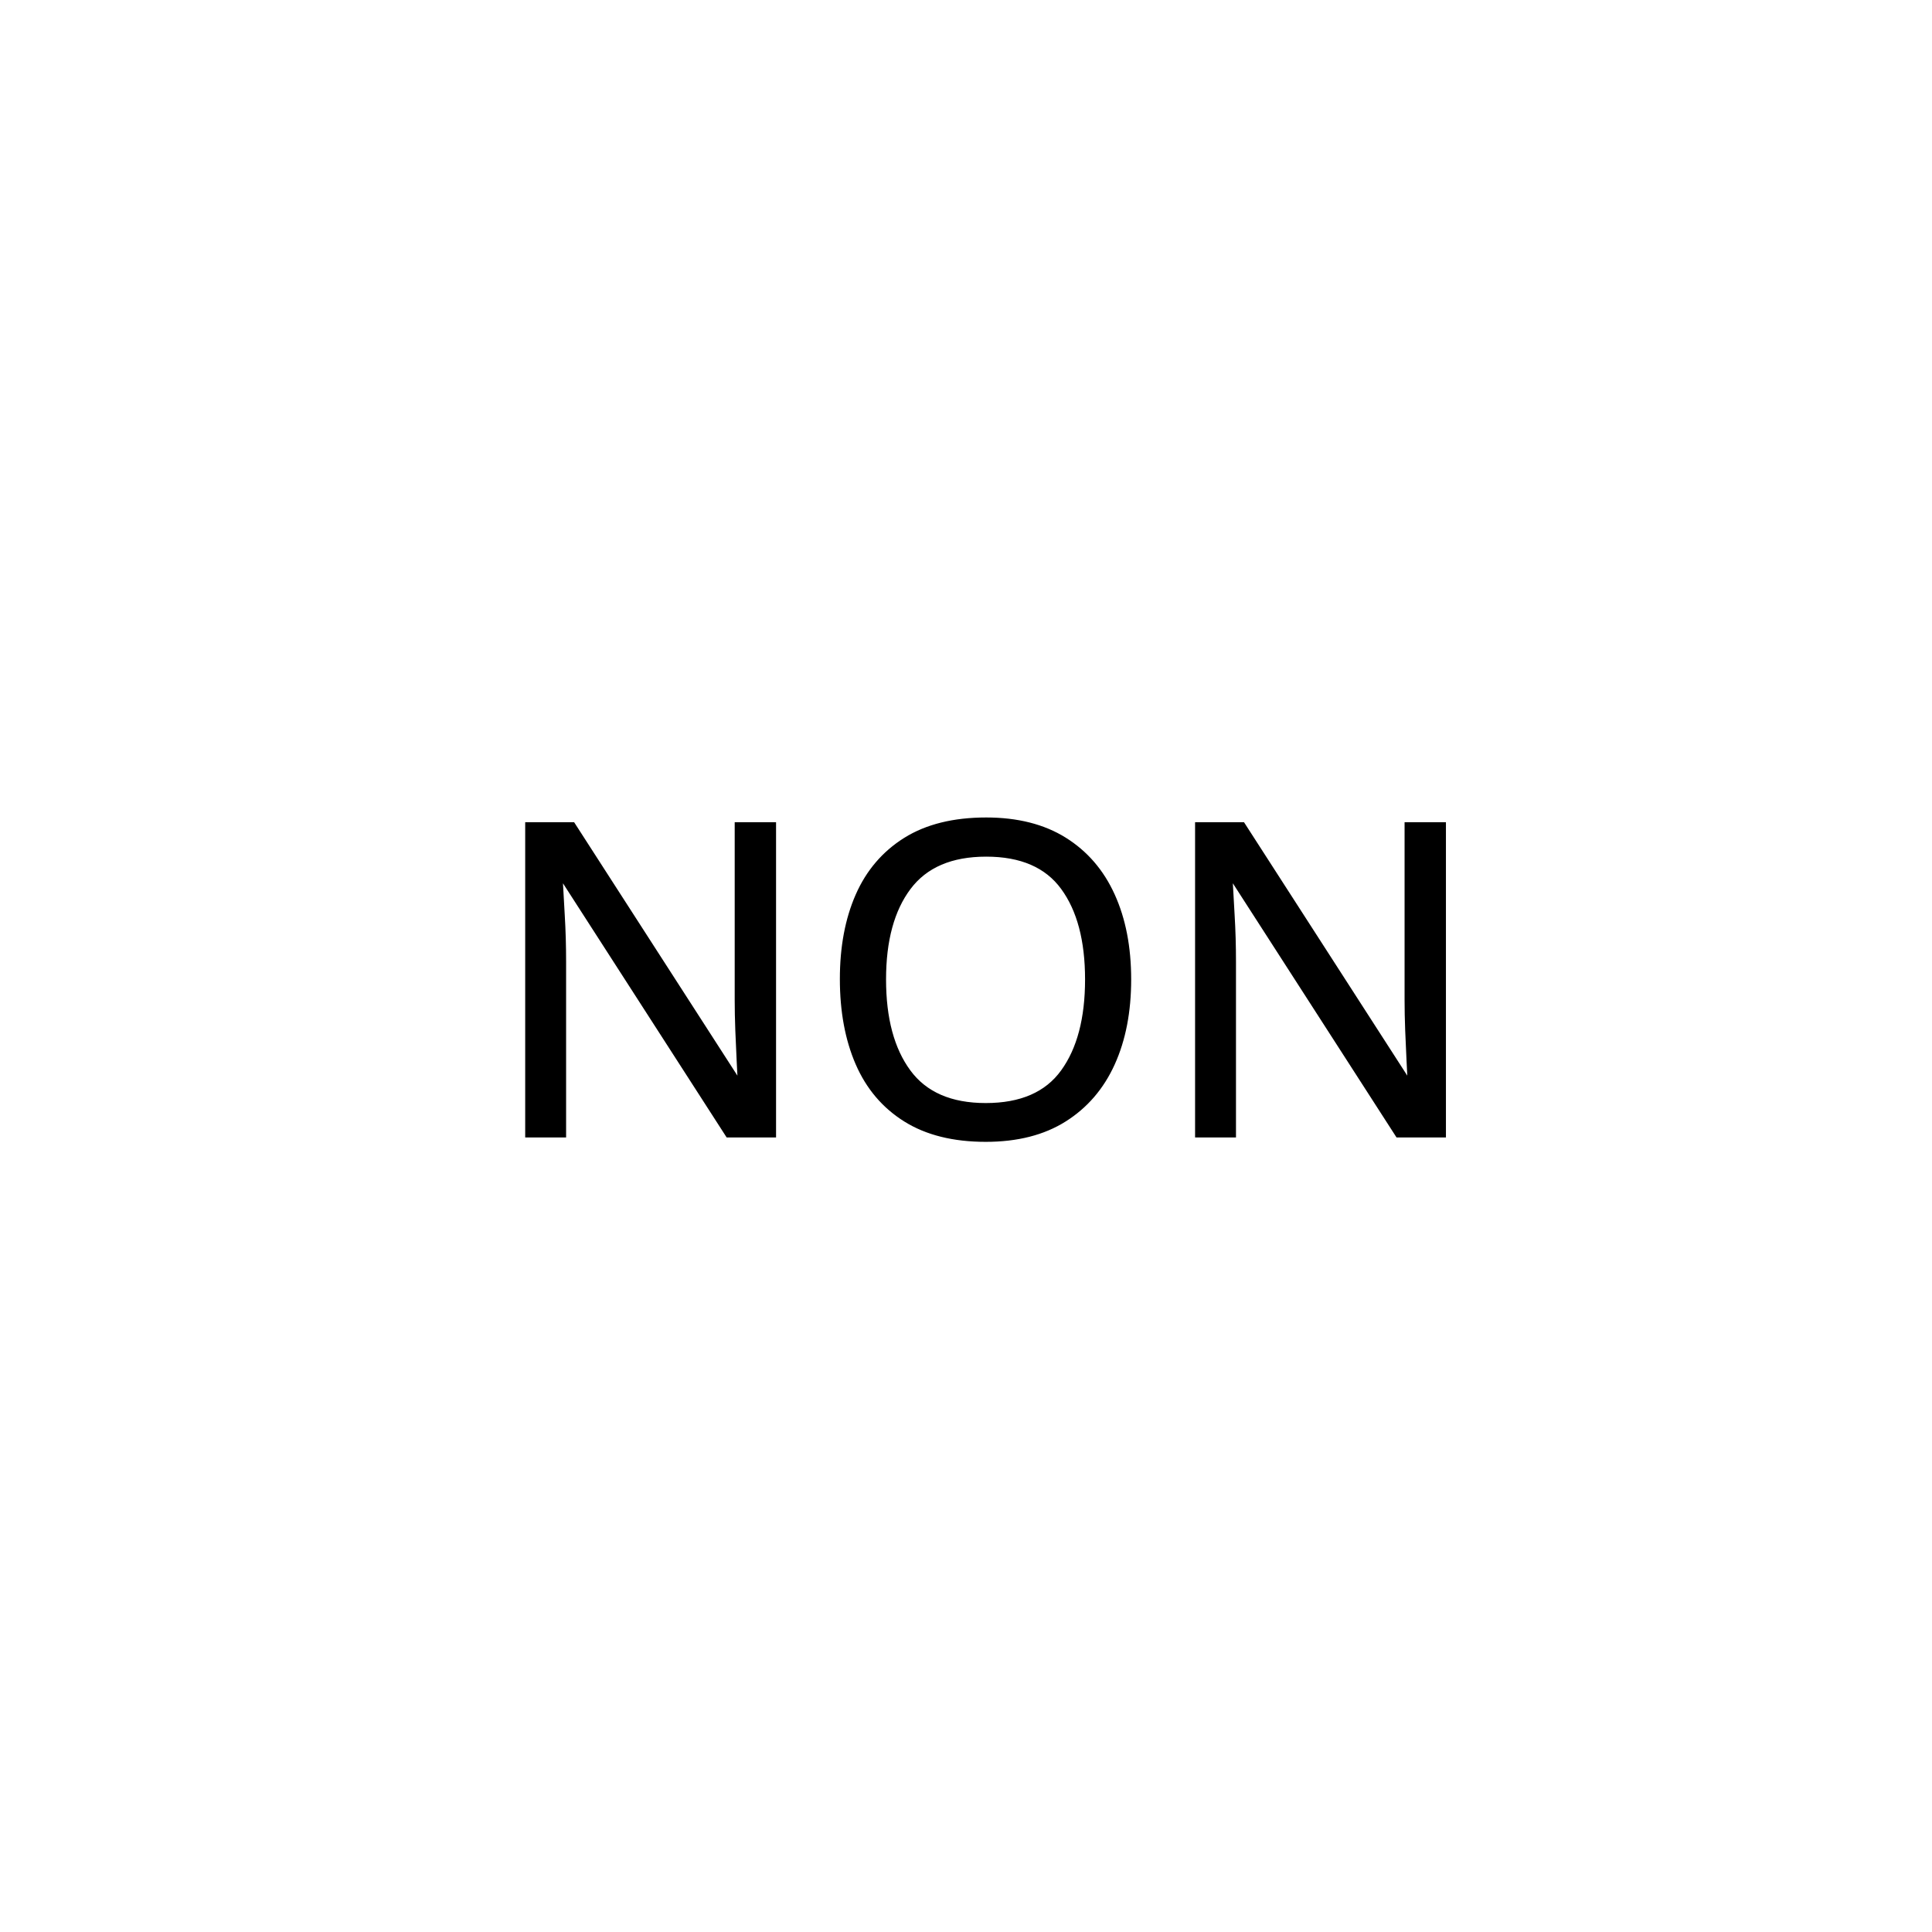
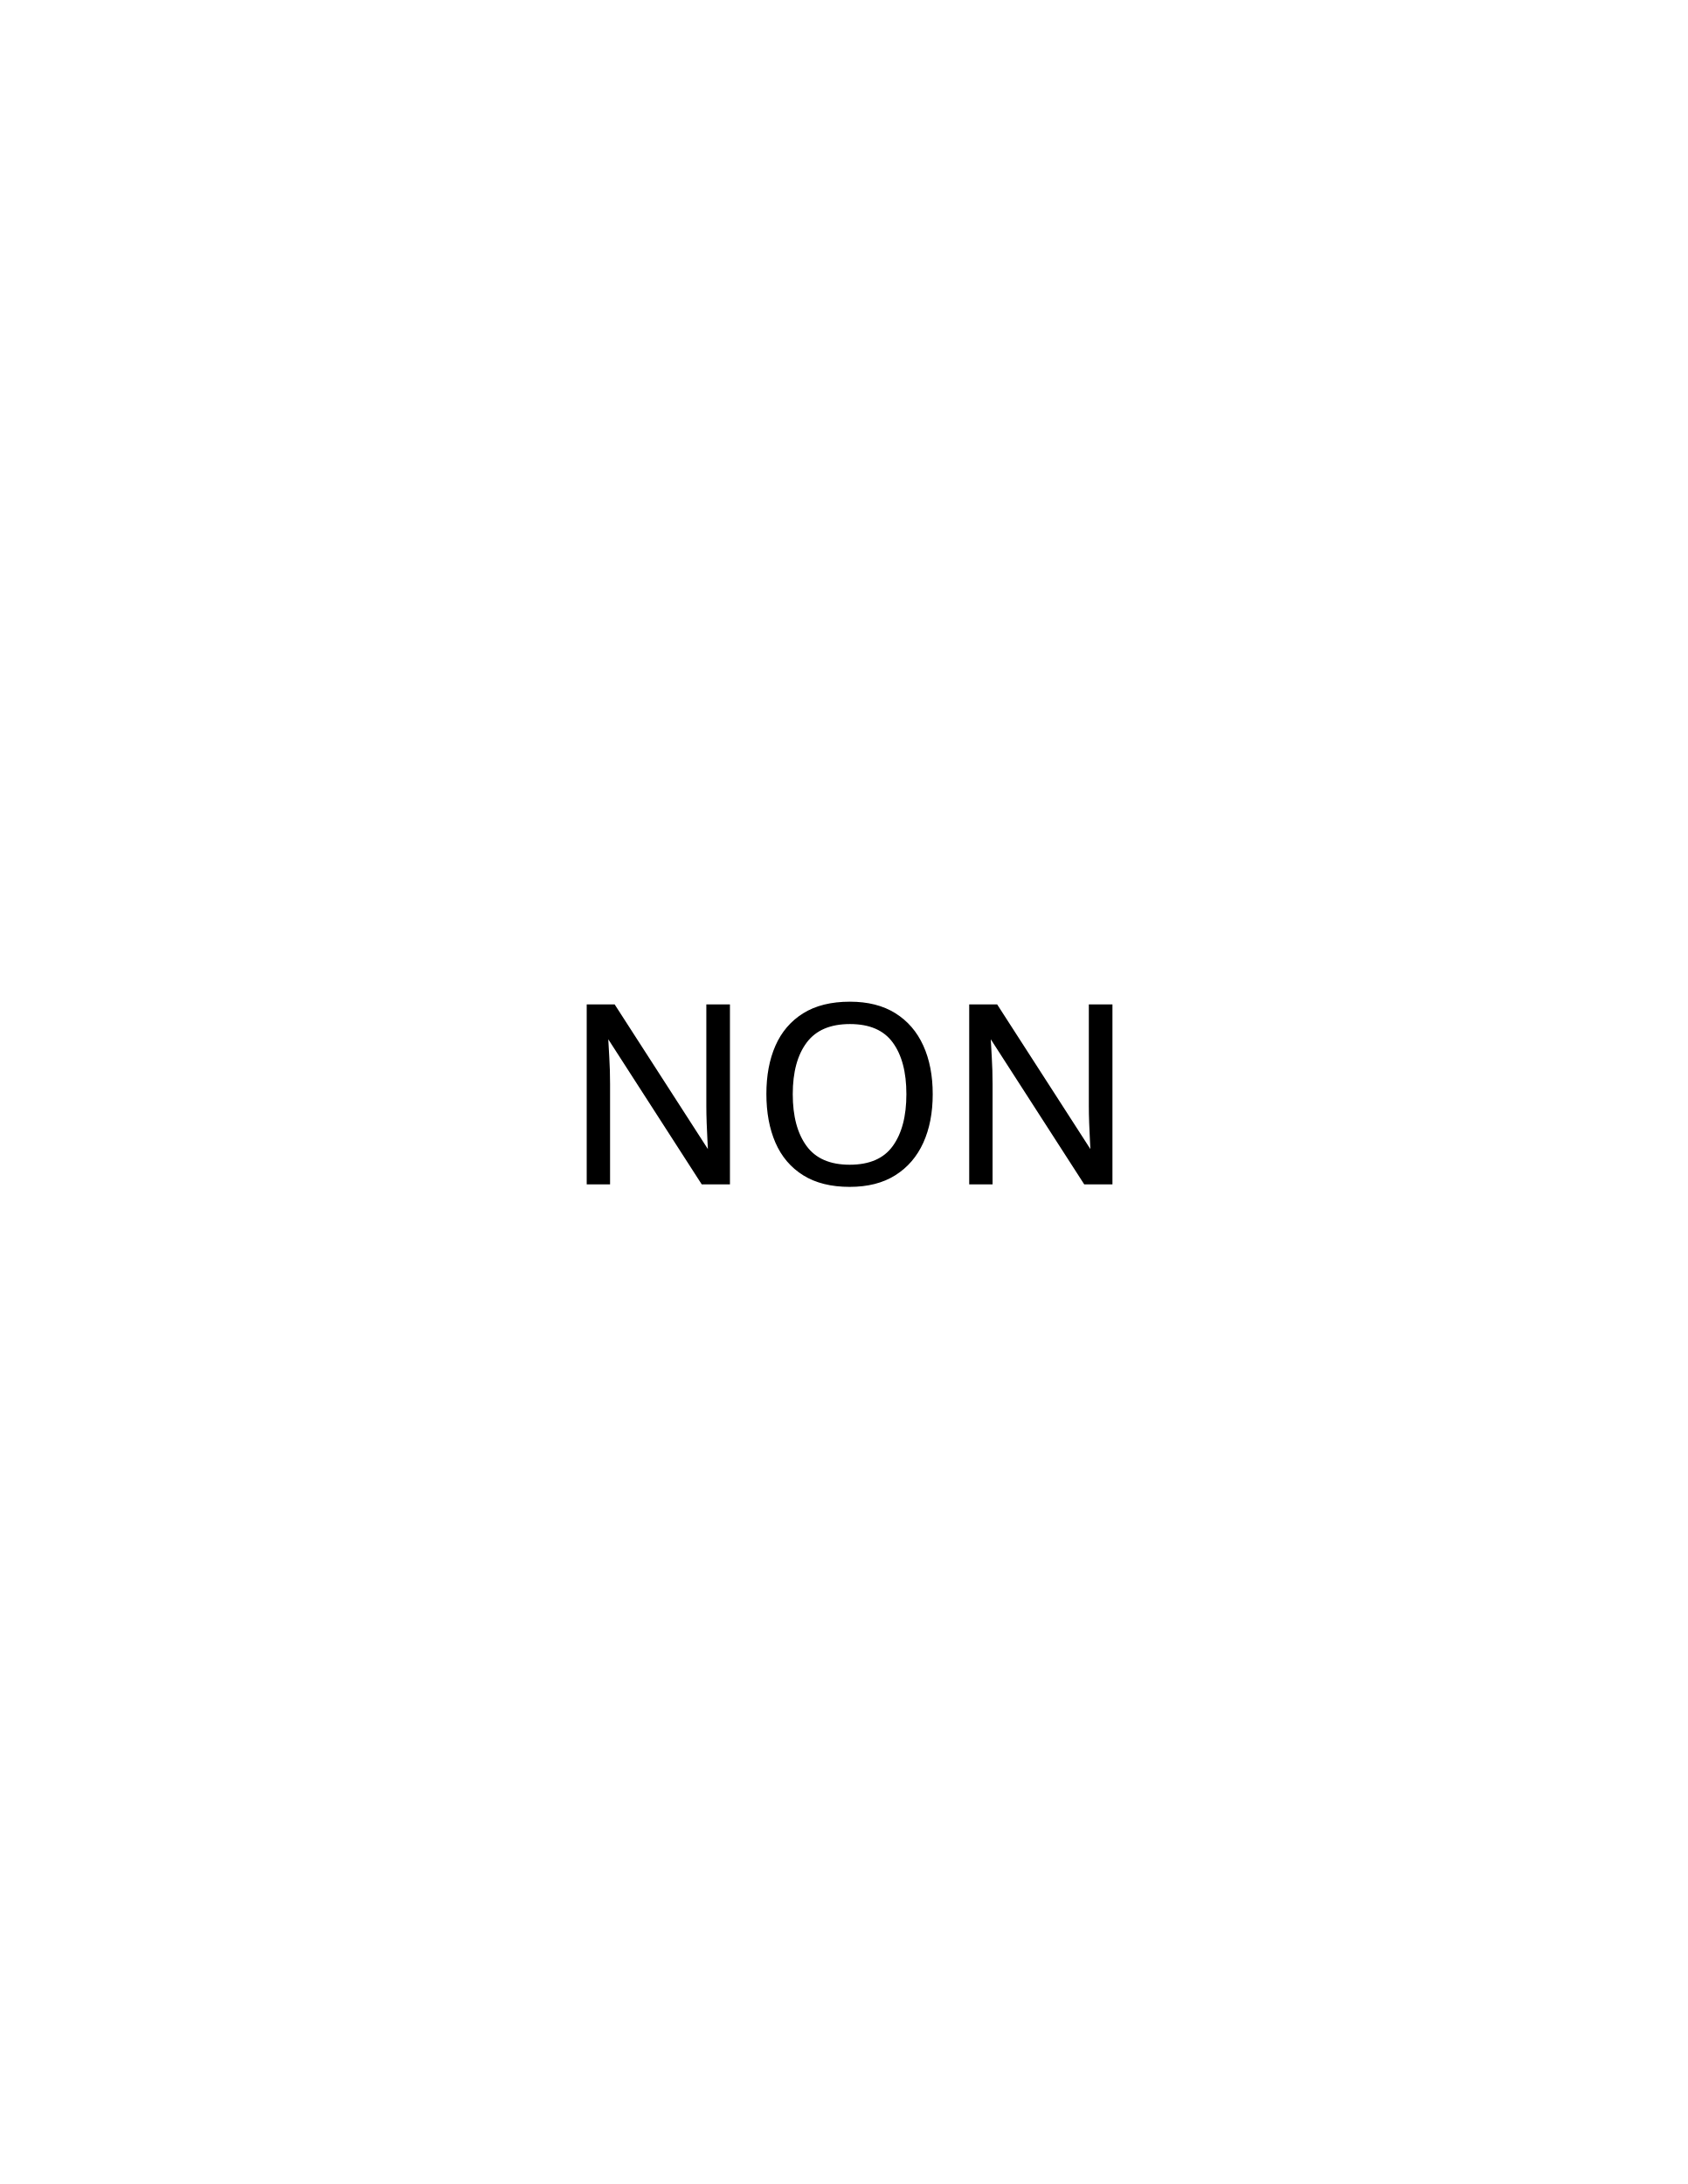
- <svg xmlns="http://www.w3.org/2000/svg" version="1.1" x="0px" y="0px" width="400px" height="400px" viewBox="0 0 400 400" enable-background="new 0 0 400 400" xml:space="preserve">
-   <g id="_1.NONSUB_________">
-     <g>
-       <text transform="matrix(1 0 0 1 100.5024 235)" font-family="'Arial-BoldMT'" font-size="90">NON</text>
-       <text transform="matrix(1 0 0 1 100.5024 235)" fill="none" stroke="#000000" font-family="'Arial-BoldMT'" font-size="90">NON</text>
+ <svg xmlns="http://www.w3.org/2000/svg" version="1.1" x="0px" y="0px" width="612px" height="792px" viewBox="0 0 612 792" enable-background="new 0 0 612 792" xml:space="preserve">
+   <g id="Version_1.0" display="none">
+     <g id="octagon" display="inline">
+       <g id="outFrame">
+         <line fill="none" stroke="#0000FF" stroke-width="2" x1="220" y1="309.5" x2="306" y2="273" />
+         <line fill="none" stroke="#0000FF" stroke-width="2" x1="306" y1="273" x2="390.5" y2="309.5" />
+         <line fill="none" stroke="#0000FF" stroke-width="2" x1="390.5" y1="309.5" x2="427" y2="396" />
+         <line fill="none" stroke="#0000FF" stroke-width="2" x1="427" y1="396" x2="390.5" y2="482.5" />
+         <line fill="none" stroke="#0000FF" stroke-width="2" x1="390.5" y1="482.5" x2="306" y2="516" />
+         <line fill="none" stroke="#0000FF" stroke-width="2" x1="306" y1="516" x2="220" y2="482.5" />
+         <line fill="none" stroke="#0000FF" stroke-width="2" x1="220" y1="482.5" x2="183" y2="396" />
+         <line fill="none" stroke="#0000FF" stroke-width="2" x1="183" y1="396" x2="220" y2="309.5" />
+       </g>
+       <line id="mod2_1_" fill="none" stroke="#0000FF" stroke-width="2" x1="203.966" y1="445.015" x2="406.199" y2="445.295" />
+       <line id="mod1_1_" fill="none" stroke="#0000FF" stroke-width="2" x1="203.966" y1="346.985" x2="406.199" y2="346.705" />
    </g>
  </g>
-   <g id="Layer_2" display="none">
-     <g id="octagon" display="inline">
-       <g id="outFrame">
-         <line fill="none" stroke="#0000FF" stroke-width="2" x1="115" y1="114.5" x2="201" y2="78" />
-         <line fill="none" stroke="#0000FF" stroke-width="2" x1="201" y1="78" x2="285.5" y2="114.5" />
-         <line fill="none" stroke="#0000FF" stroke-width="2" x1="285.5" y1="114.5" x2="322" y2="201" />
-         <line fill="none" stroke="#0000FF" stroke-width="2" x1="322" y1="201" x2="285.5" y2="287.5" />
-         <line fill="none" stroke="#0000FF" stroke-width="2" x1="285.5" y1="287.5" x2="201" y2="321" />
-         <line fill="none" stroke="#0000FF" stroke-width="2" x1="201" y1="321" x2="115" y2="287.5" />
-         <line fill="none" stroke="#0000FF" stroke-width="2" x1="115" y1="287.5" x2="78" y2="201" />
-         <line fill="none" stroke="#0000FF" stroke-width="2" x1="78" y1="201" x2="115" y2="114.5" />
+   <g id="Layer_2">
+     <g id="_1.NONSUB_________">
+       <g>
+         <text transform="matrix(1 0 0 1 204.5024 429)" font-family="'Arial-BoldMT'" font-size="90">NON</text>
+         <text transform="matrix(1 0 0 1 204.5024 429)" fill="none" stroke="#000000" font-family="'Arial-BoldMT'" font-size="90">NON</text>
      </g>
-       <line id="mod2_1_" fill="none" stroke="#0000FF" stroke-width="2" x1="98.966" y1="250.015" x2="301.199" y2="250.295" />
-       <line id="mod1_1_" fill="none" stroke="#0000FF" stroke-width="2" x1="98.966" y1="151.985" x2="301.199" y2="151.705" />
    </g>
  </g>
</svg>
